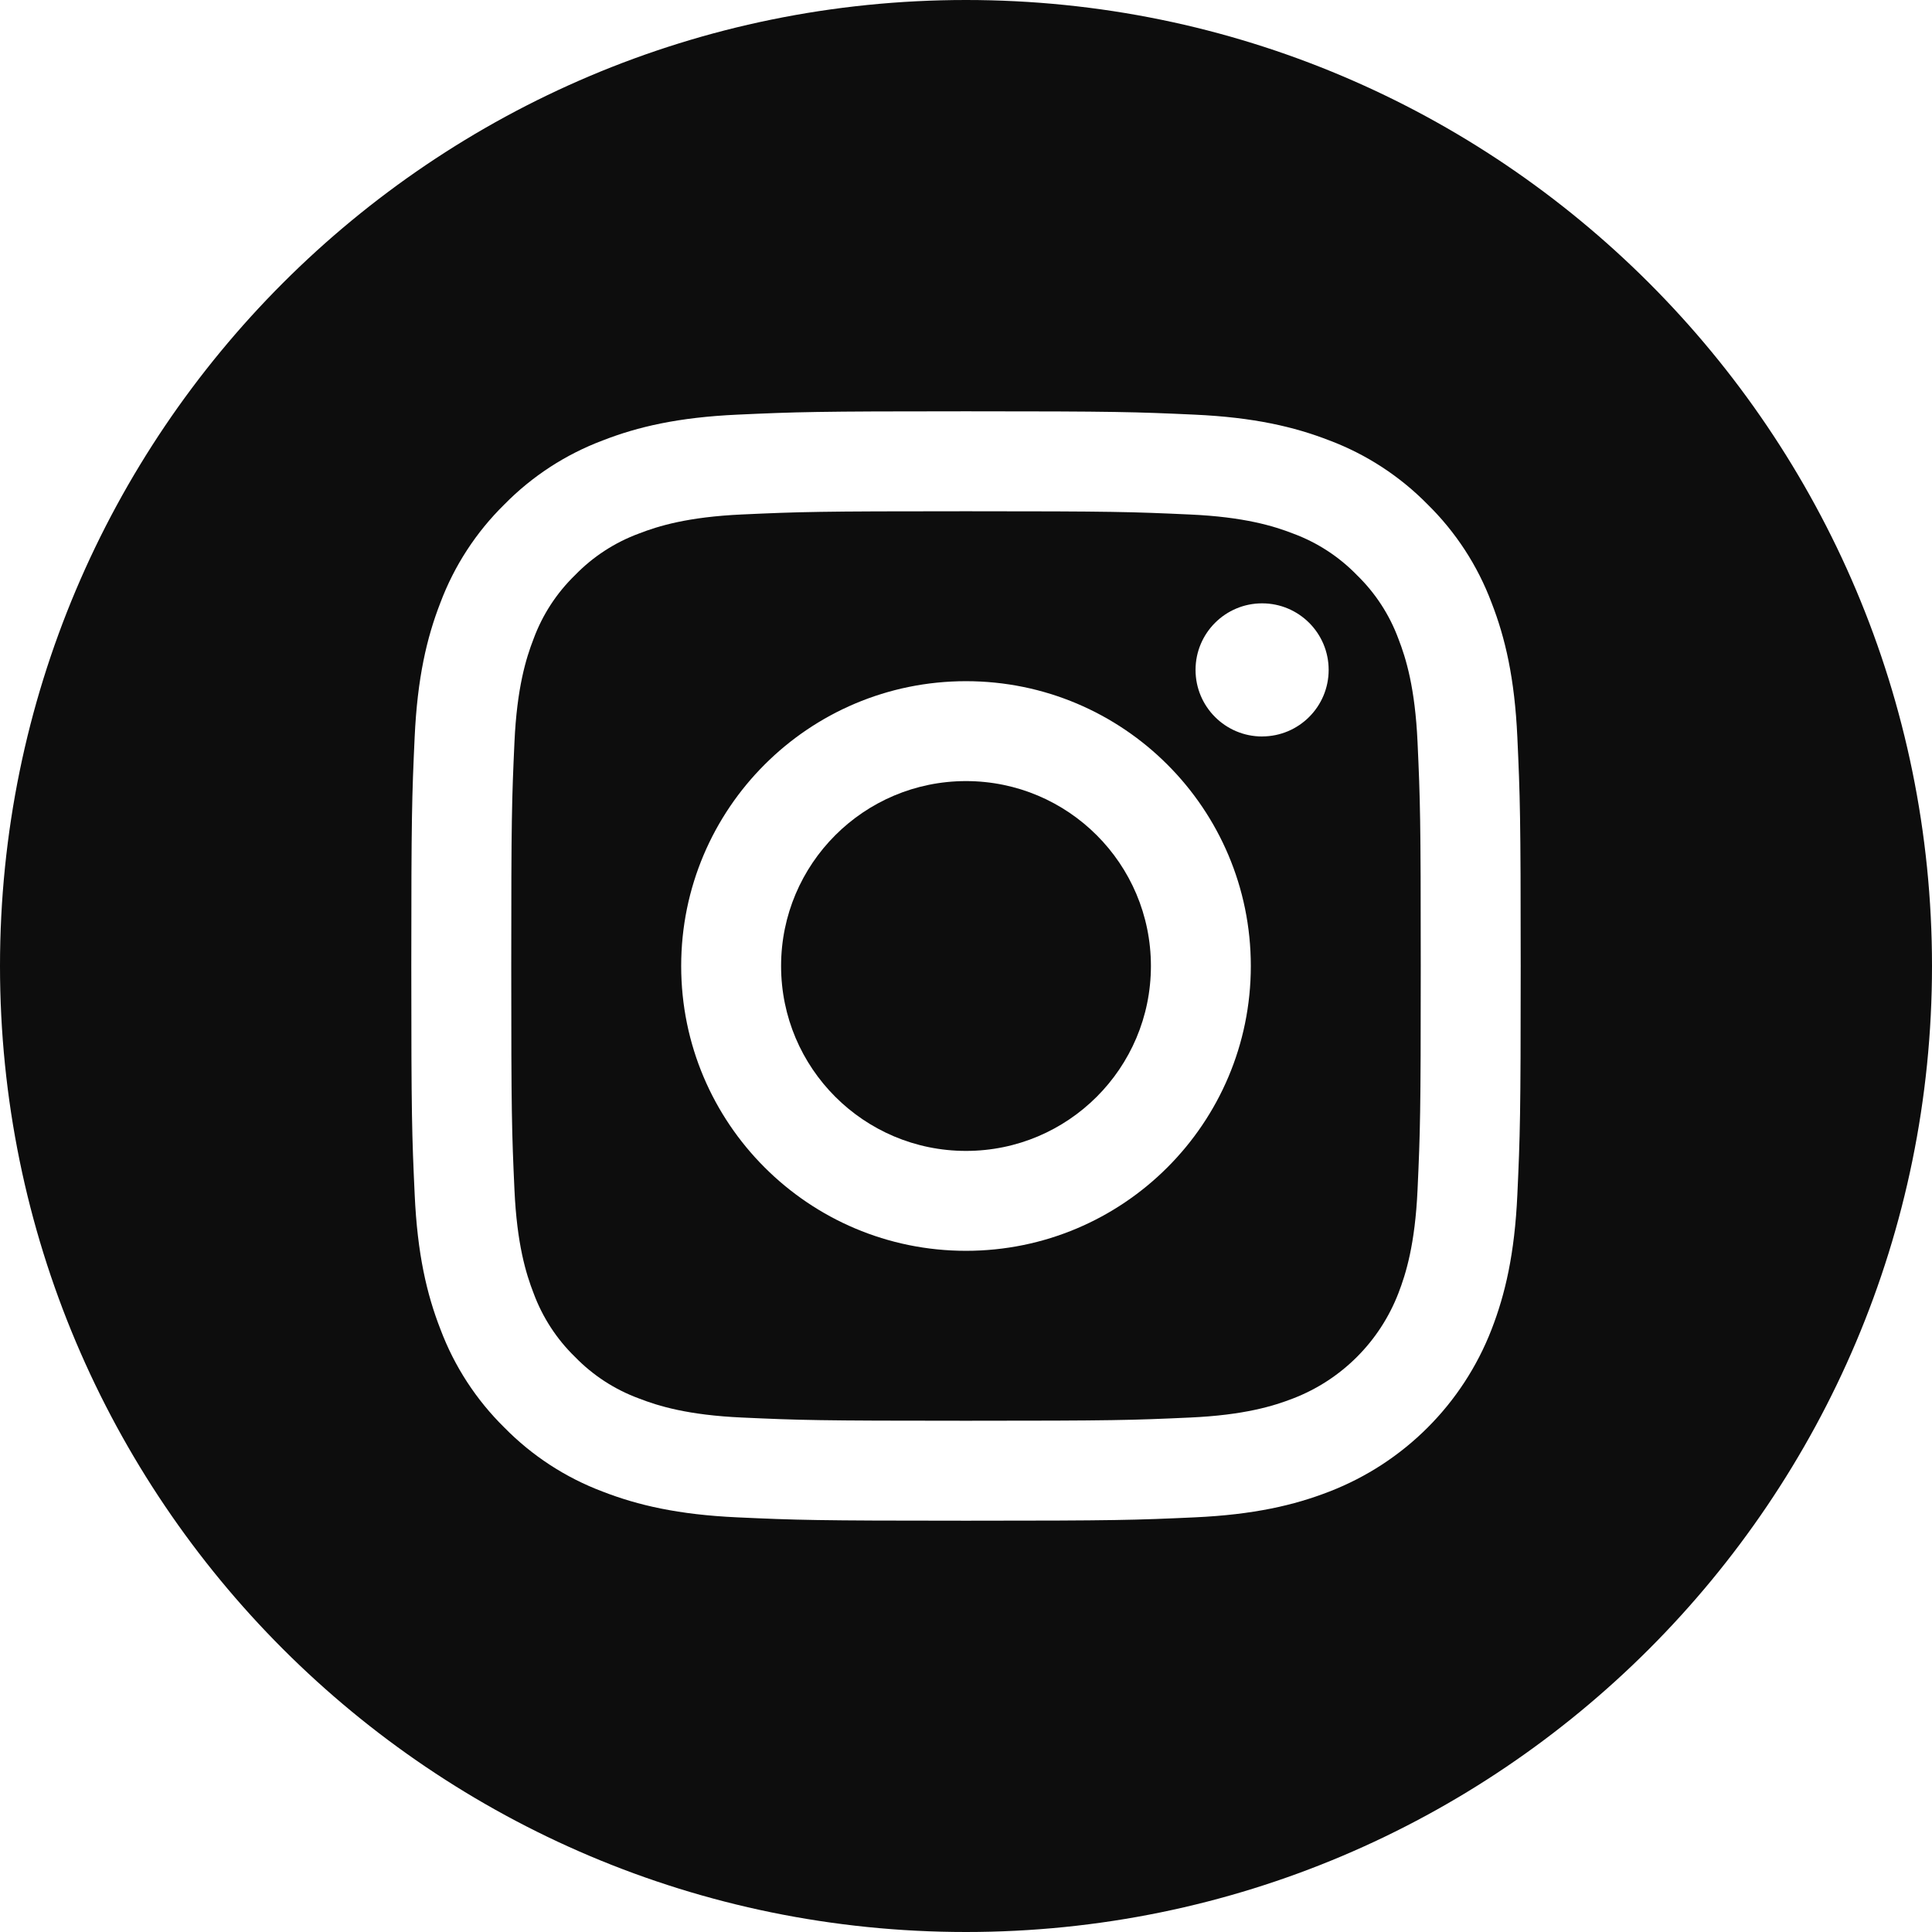
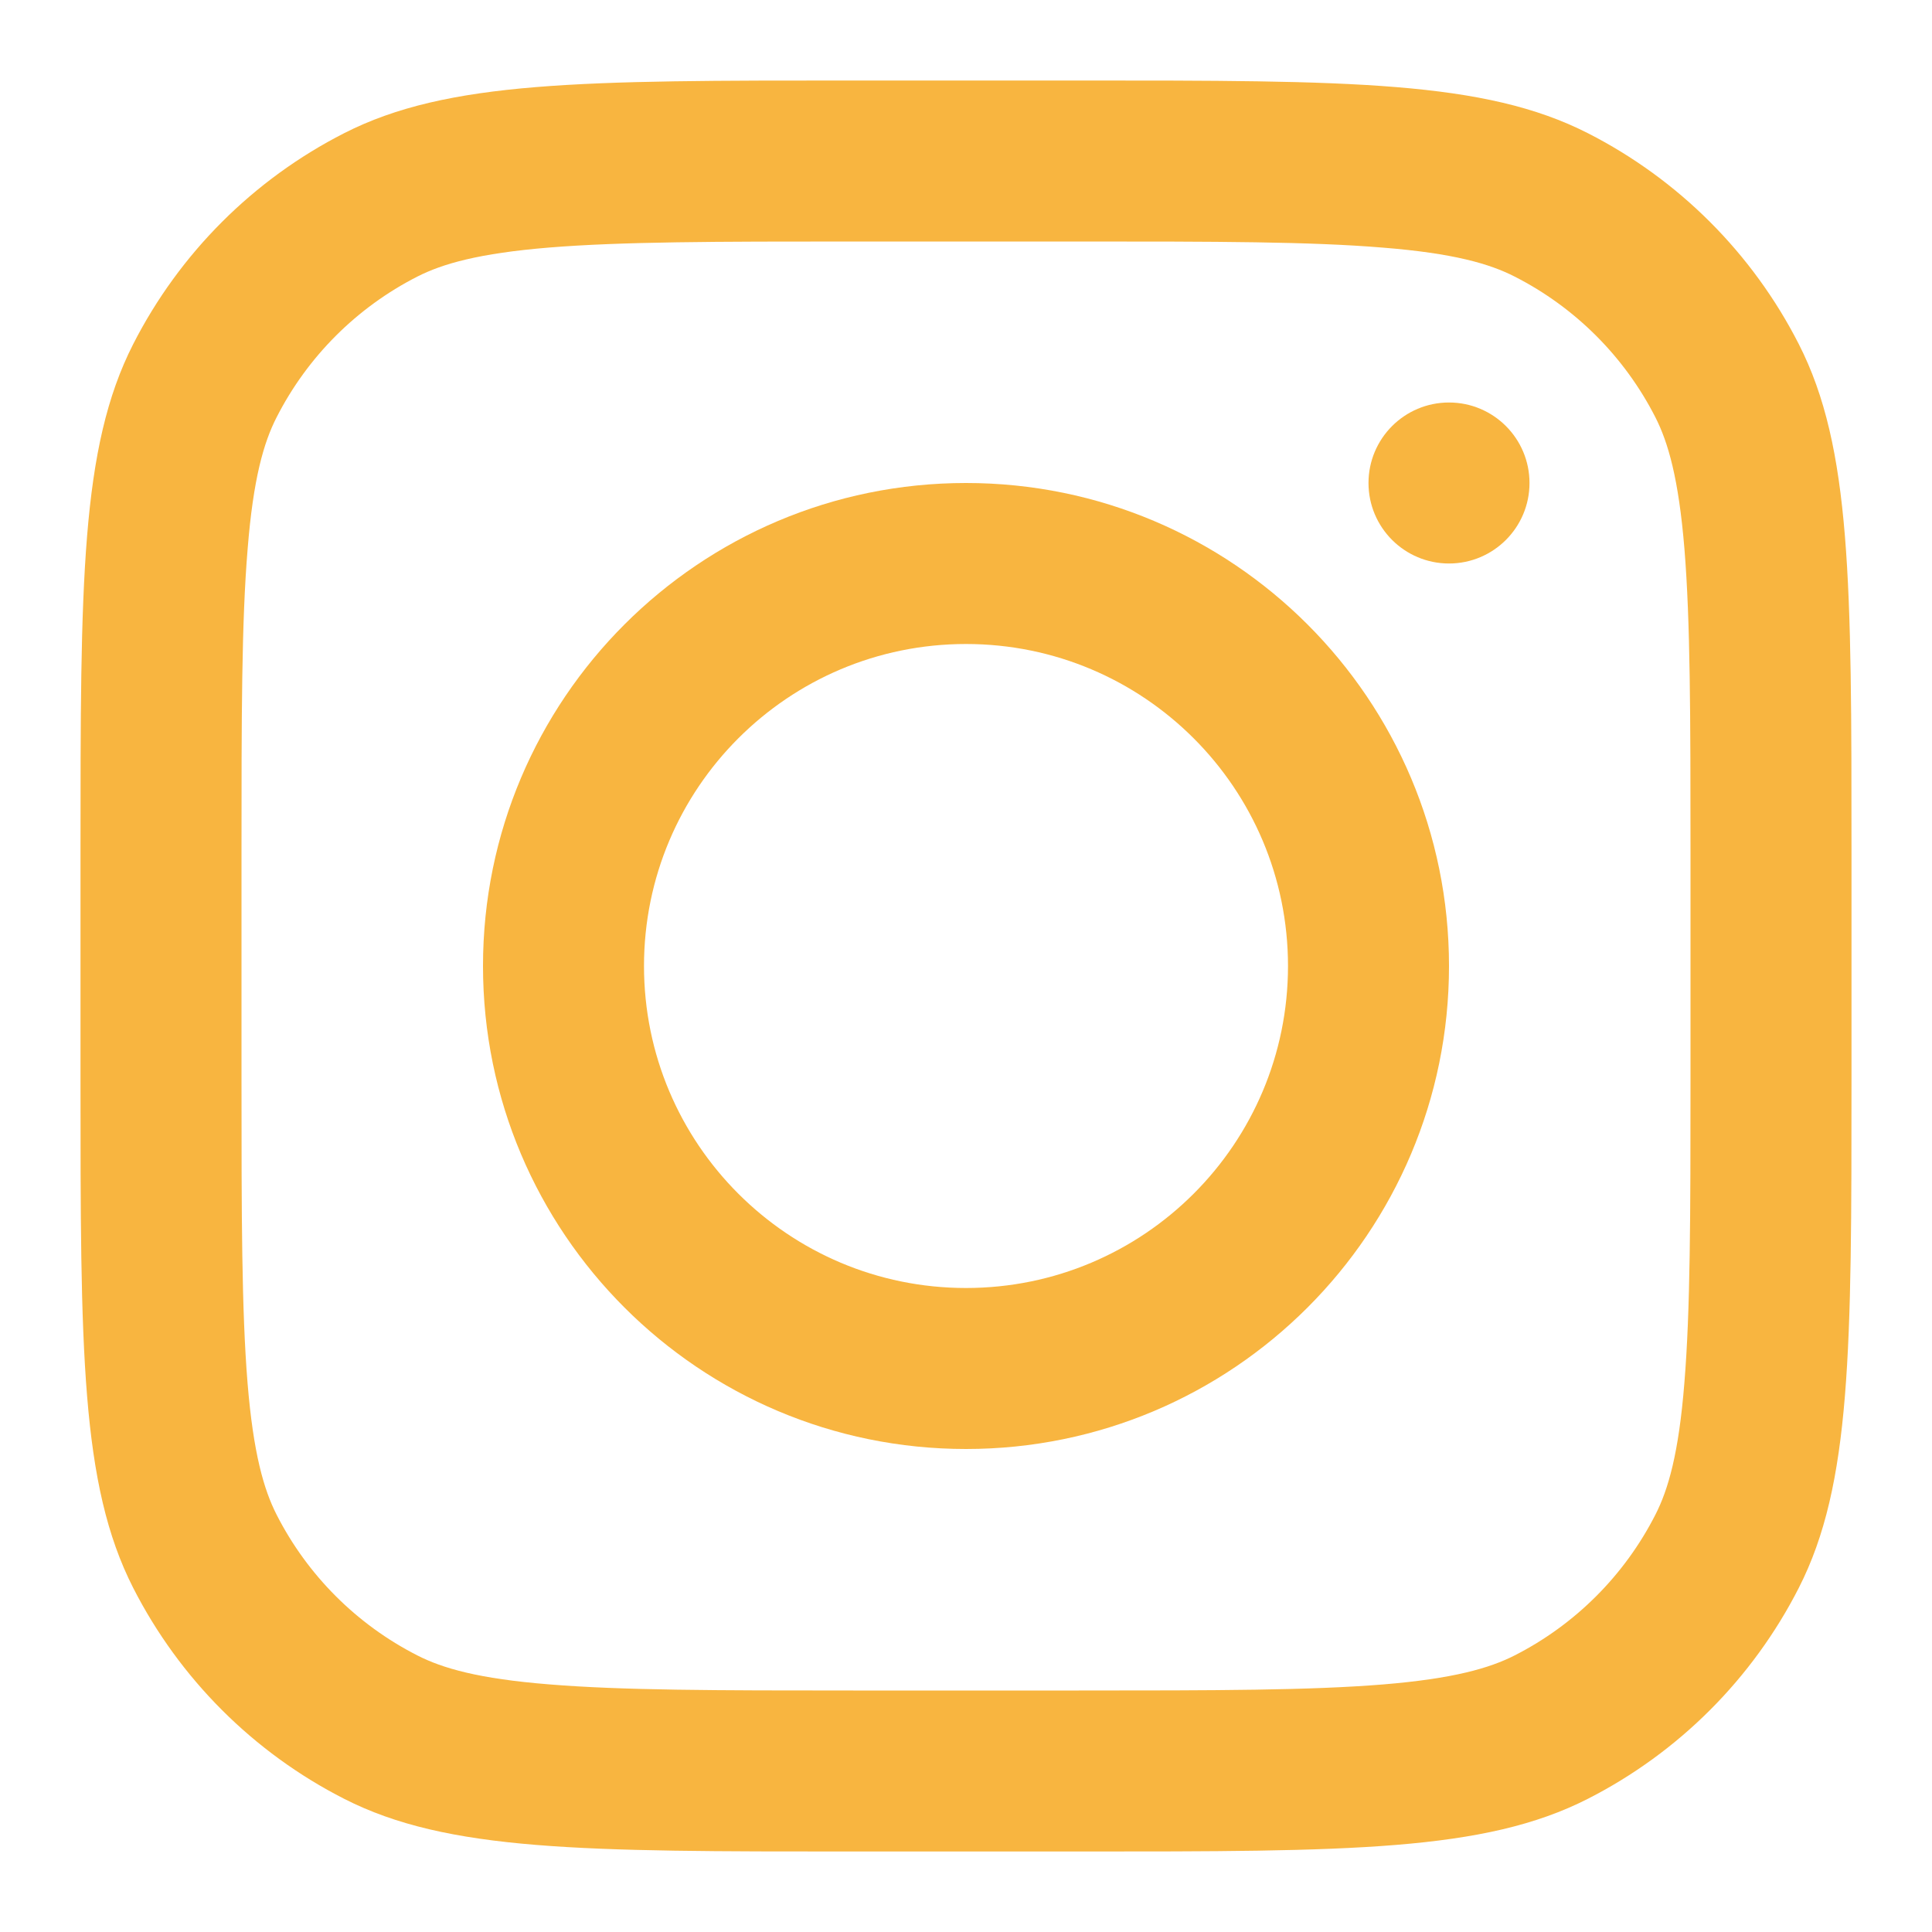
- <svg xmlns="http://www.w3.org/2000/svg" width="45" height="45" fill="none">
-   <path d="M26.807 22.5a4.307 4.307 0 11-8.614 0 4.307 4.307 0 018.614 0z" fill="#0D0D0D" />
-   <path d="M32.572 14.88a4.004 4.004 0 00-.967-1.485 4.001 4.001 0 00-1.485-.967c-.456-.177-1.14-.387-2.4-.444-1.362-.062-1.77-.076-5.22-.076-3.45 0-3.859.013-5.221.075-1.26.058-1.944.268-2.399.445a3.999 3.999 0 00-1.485.967c-.43.417-.76.924-.967 1.485-.177.456-.387 1.14-.445 2.4-.062 1.362-.075 1.77-.075 5.22 0 3.45.013 3.859.075 5.221.058 1.26.268 1.944.445 2.4.207.56.537 1.068.966 1.485a4 4 0 001.486.966c.455.177 1.14.388 2.399.445 1.362.062 1.77.075 5.22.075 3.451 0 3.86-.013 5.222-.075 1.26-.057 1.943-.268 2.399-.445a4.278 4.278 0 002.452-2.452c.176-.455.387-1.139.445-2.399.062-1.362.075-1.77.075-5.22 0-3.45-.013-3.86-.075-5.222-.058-1.26-.268-1.943-.445-2.399zM22.5 29.134a6.634 6.634 0 110-13.268 6.634 6.634 0 010 13.268zm6.897-11.98a1.55 1.55 0 110-3.101 1.55 1.55 0 010 3.1z" fill="#0D0D0D" />
-   <path d="M22.5 0C10.075 0 0 10.075 0 22.5S10.075 45 22.5 45 45 34.925 45 22.5 34.925 0 22.5 0zm12.842 27.827c-.063 1.375-.281 2.314-.6 3.136a6.606 6.606 0 01-3.78 3.779c-.82.319-1.76.537-3.135.6-1.378.063-1.818.078-5.327.078s-3.949-.015-5.327-.078c-1.375-.063-2.314-.281-3.136-.6a6.33 6.33 0 01-2.288-1.49 6.334 6.334 0 01-1.49-2.29c-.32-.82-.538-1.76-.6-3.135-.064-1.378-.079-1.818-.079-5.327s.015-3.949.078-5.327c.063-1.375.28-2.314.6-3.136a6.332 6.332 0 011.49-2.288 6.33 6.33 0 012.29-1.49c.821-.32 1.76-.538 3.135-.601 1.378-.063 1.818-.078 5.327-.078s3.949.015 5.327.078c1.375.063 2.314.281 3.136.6a6.335 6.335 0 012.288 1.49 6.331 6.331 0 011.49 2.29c.32.821.538 1.76.601 3.135.063 1.378.078 1.818.078 5.327s-.015 3.949-.078 5.327z" fill="#0D0D0D" />
+ <svg xmlns="http://www.w3.org/2000/svg" viewBox="0 0 24 24" fill="none">
+   <path fill-rule="evenodd" clip-rule="evenodd" d="M12 18a6 6 0 100-12 6 6 0 000 12zm0-2a4 4 0 100-8 4 4 0 000 8z" fill="#F8B540" />
+   <path d="M18 5a1 1 0 100 2 1 1 0 000-2z" fill="#F8B540" />
+   <path fill-rule="evenodd" clip-rule="evenodd" d="M1.654 4.276C1 5.56 1 7.24 1 10.6v2.8c0 3.36 0 5.04.654 6.324a6 6 0 002.622 2.622C5.56 23 7.24 23 10.6 23h2.8c3.36 0 5.04 0 6.324-.654a6 6 0 002.622-2.622C23 18.44 23 16.76 23 13.4v-2.8c0-3.36 0-5.04-.654-6.324a6 6 0 00-2.622-2.622C18.44 1 16.76 1 13.4 1h-2.8c-3.36 0-5.04 0-6.324.654a6 6 0 00-2.622 2.622zM13.4 3h-2.8c-1.713 0-2.878.002-3.778.075-.877.072-1.325.202-1.638.361a4 4 0 00-1.748 1.748c-.16.313-.29.761-.36 1.638C3.001 7.722 3 8.887 3 10.6v2.8c0 1.713.002 2.878.075 3.778.072.877.202 1.325.361 1.638a4 4 0 001.748 1.748c.313.16.761.29 1.638.36.9.074 2.065.076 3.778.076h2.8c1.713 0 2.878-.002 3.778-.075.877-.072 1.325-.202 1.638-.361a4 4 0 001.748-1.748c.16-.313.29-.761.36-1.638.074-.9.076-2.065.076-3.778v-2.8c0-1.713-.002-2.878-.075-3.778-.072-.877-.202-1.325-.361-1.638a4 4 0 00-1.748-1.748c-.313-.16-.761-.29-1.638-.36C16.278 3.001 15.113 3 13.4 3z" fill="#F8B540" />
</svg>
